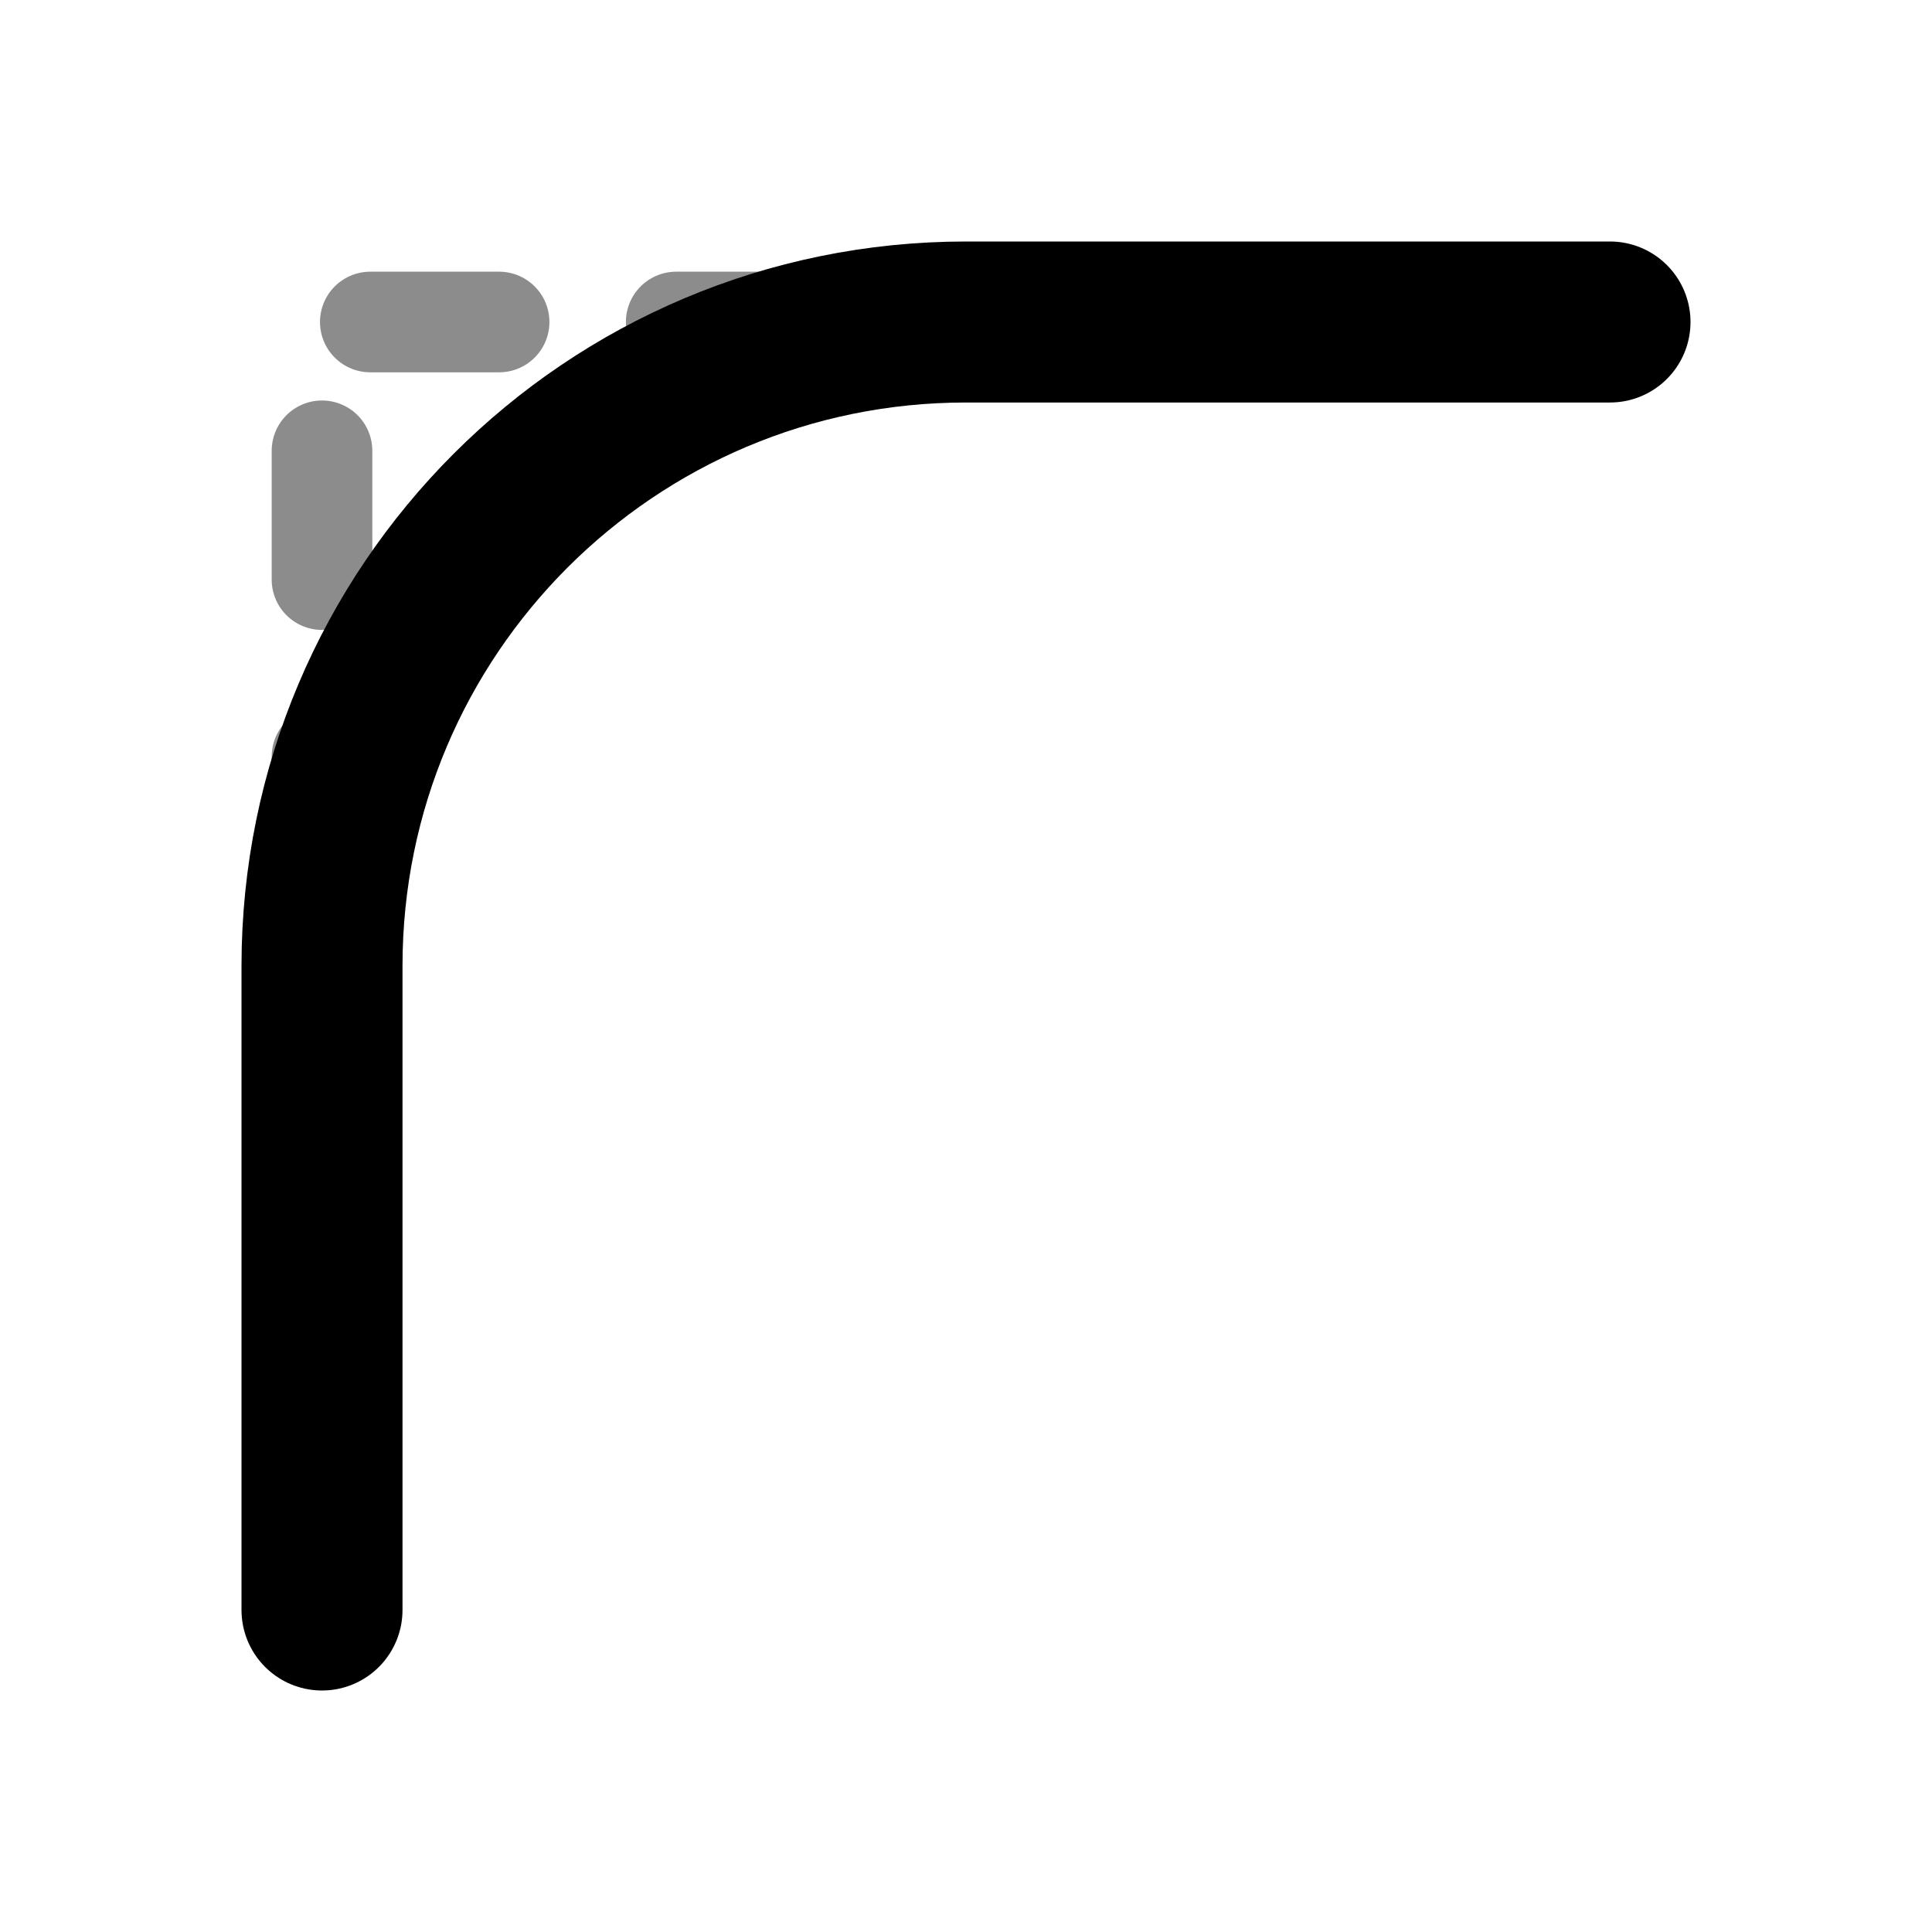
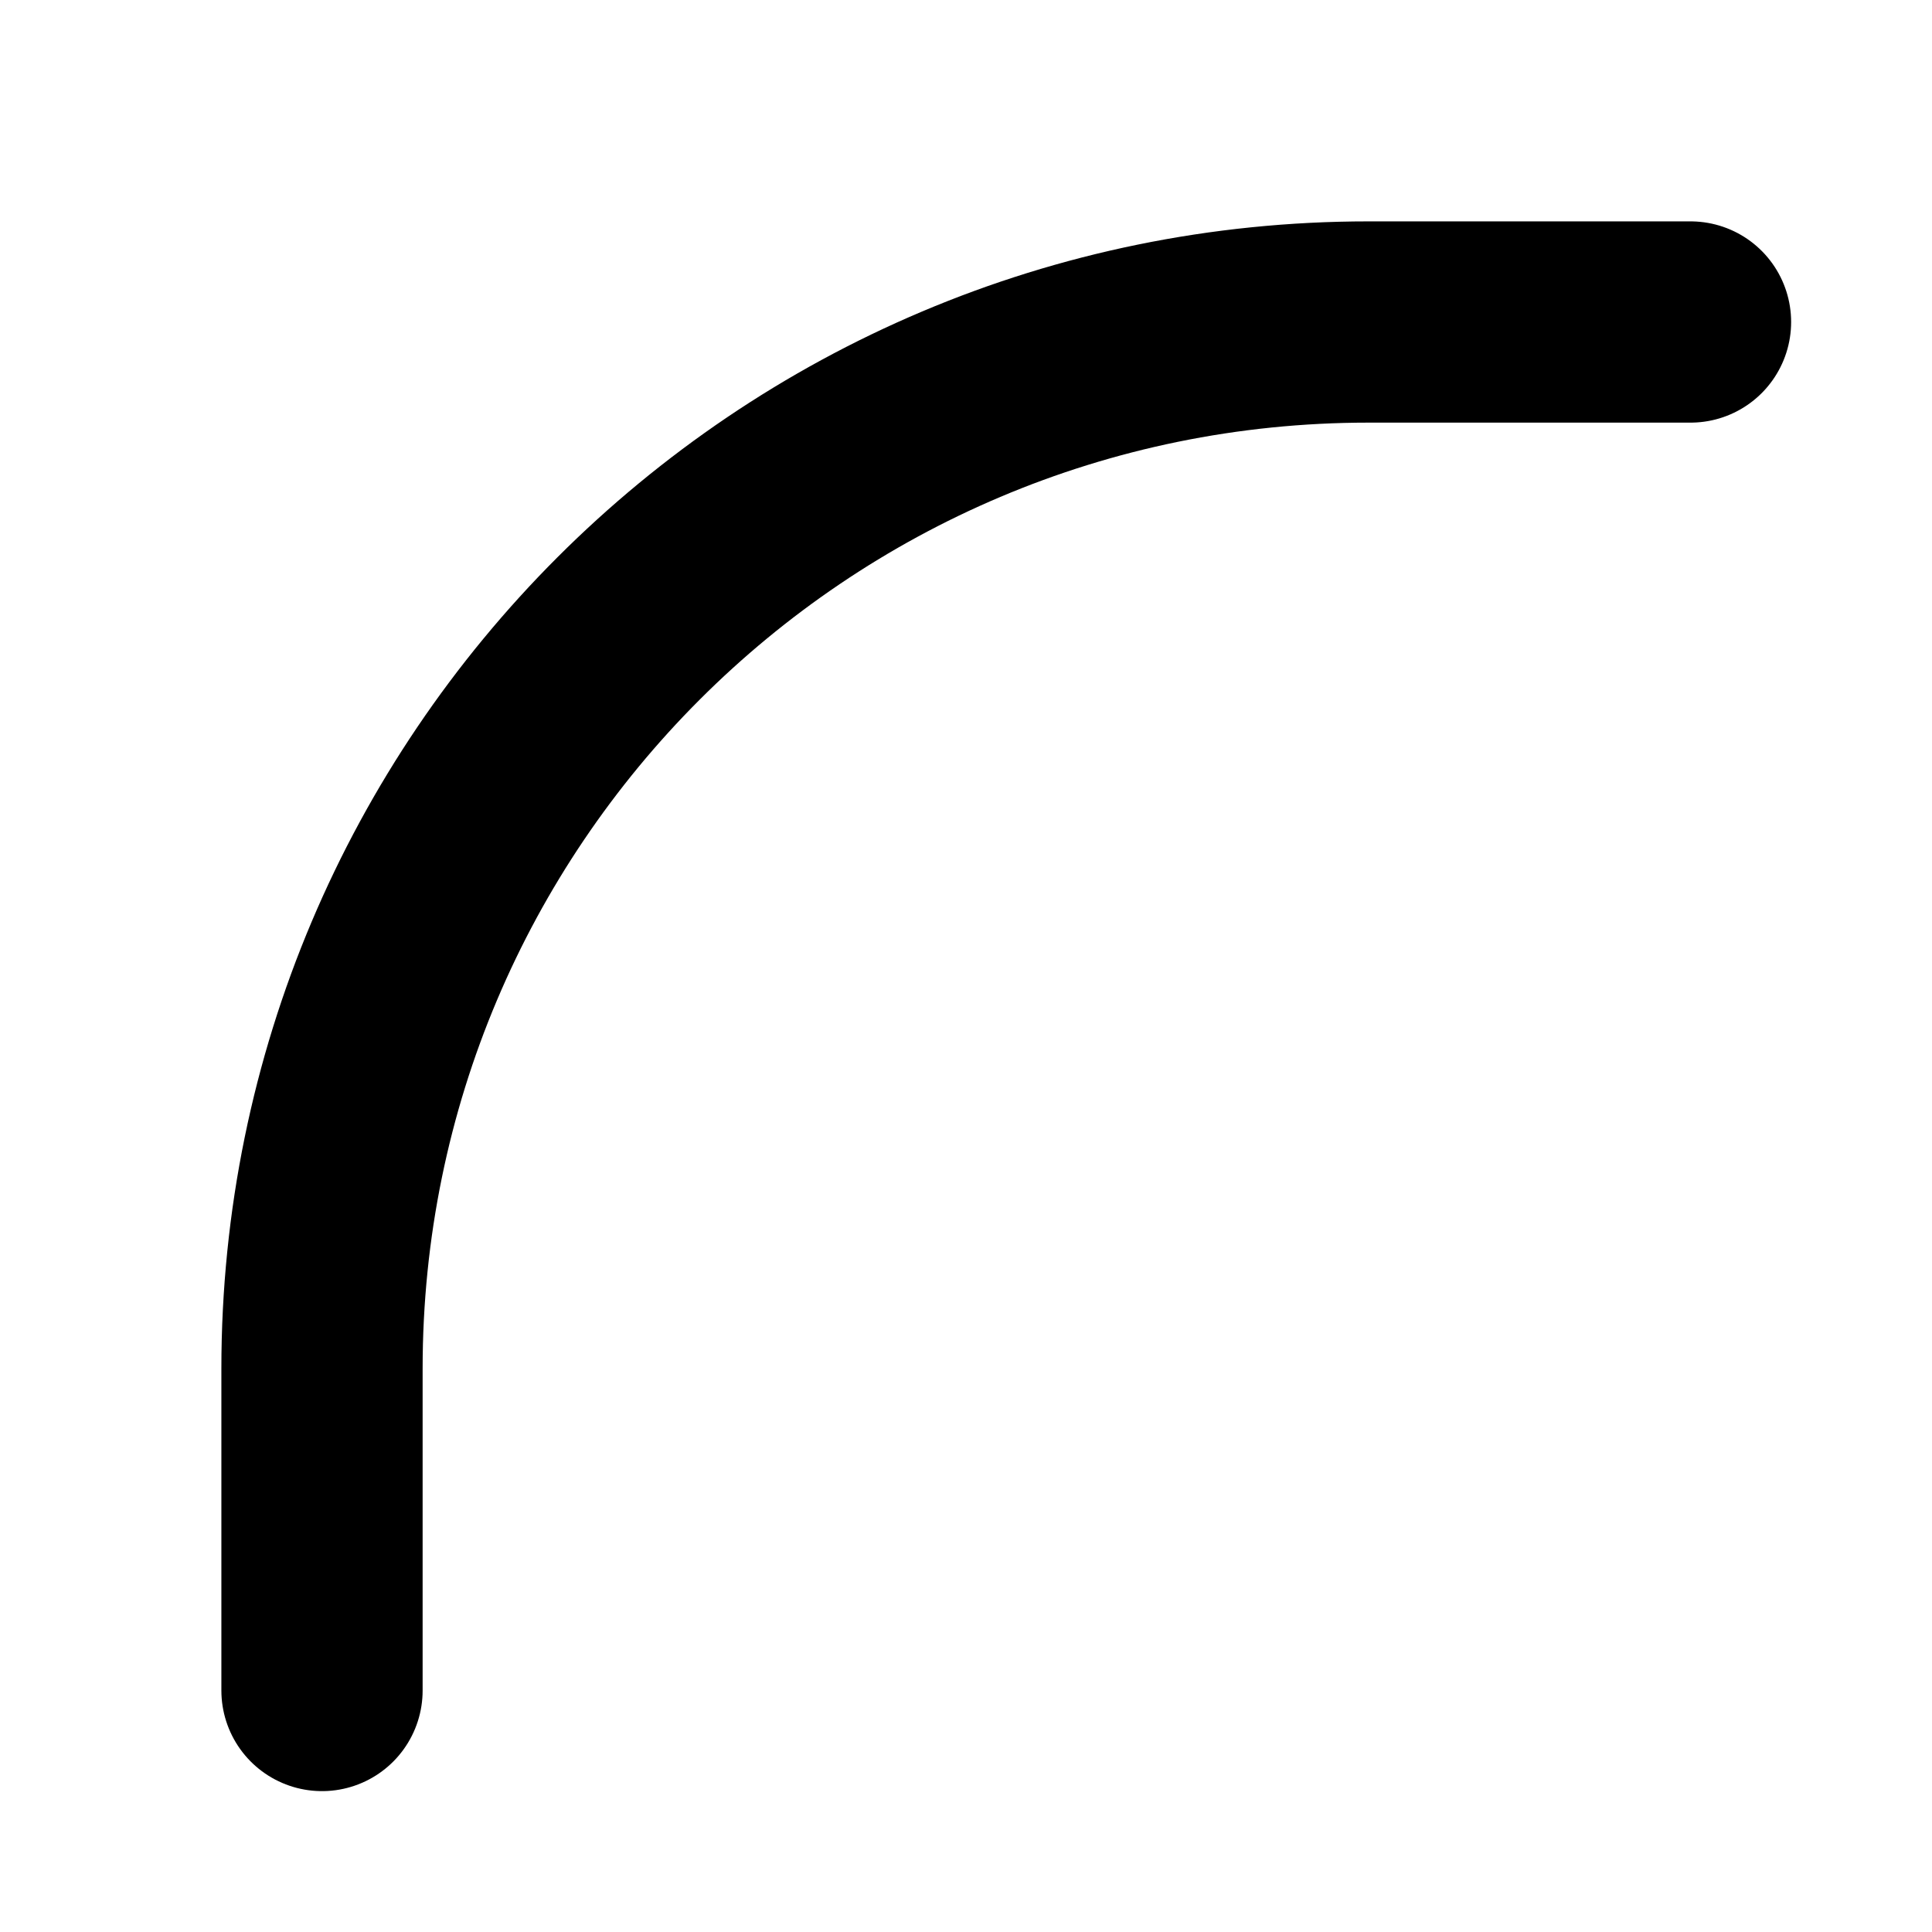
<svg xmlns="http://www.w3.org/2000/svg" width="24" height="24" viewBox="0 0 24 24" fill="none" stroke="currentColor" stroke-width="2" stroke-linecap="round" stroke-linejoin="round">
-   <path d="M4 11V4h8" stroke-width="1.25" stroke-dasharray="1.6 2.2" opacity=".45" />
-   <path d="M4 20v-8a8 8 0 0 1 8-8h8" />
+   <path d="M4 21v-4A13 13 0 0 1 17 4h4" stroke-width="2.5" />
</svg>
